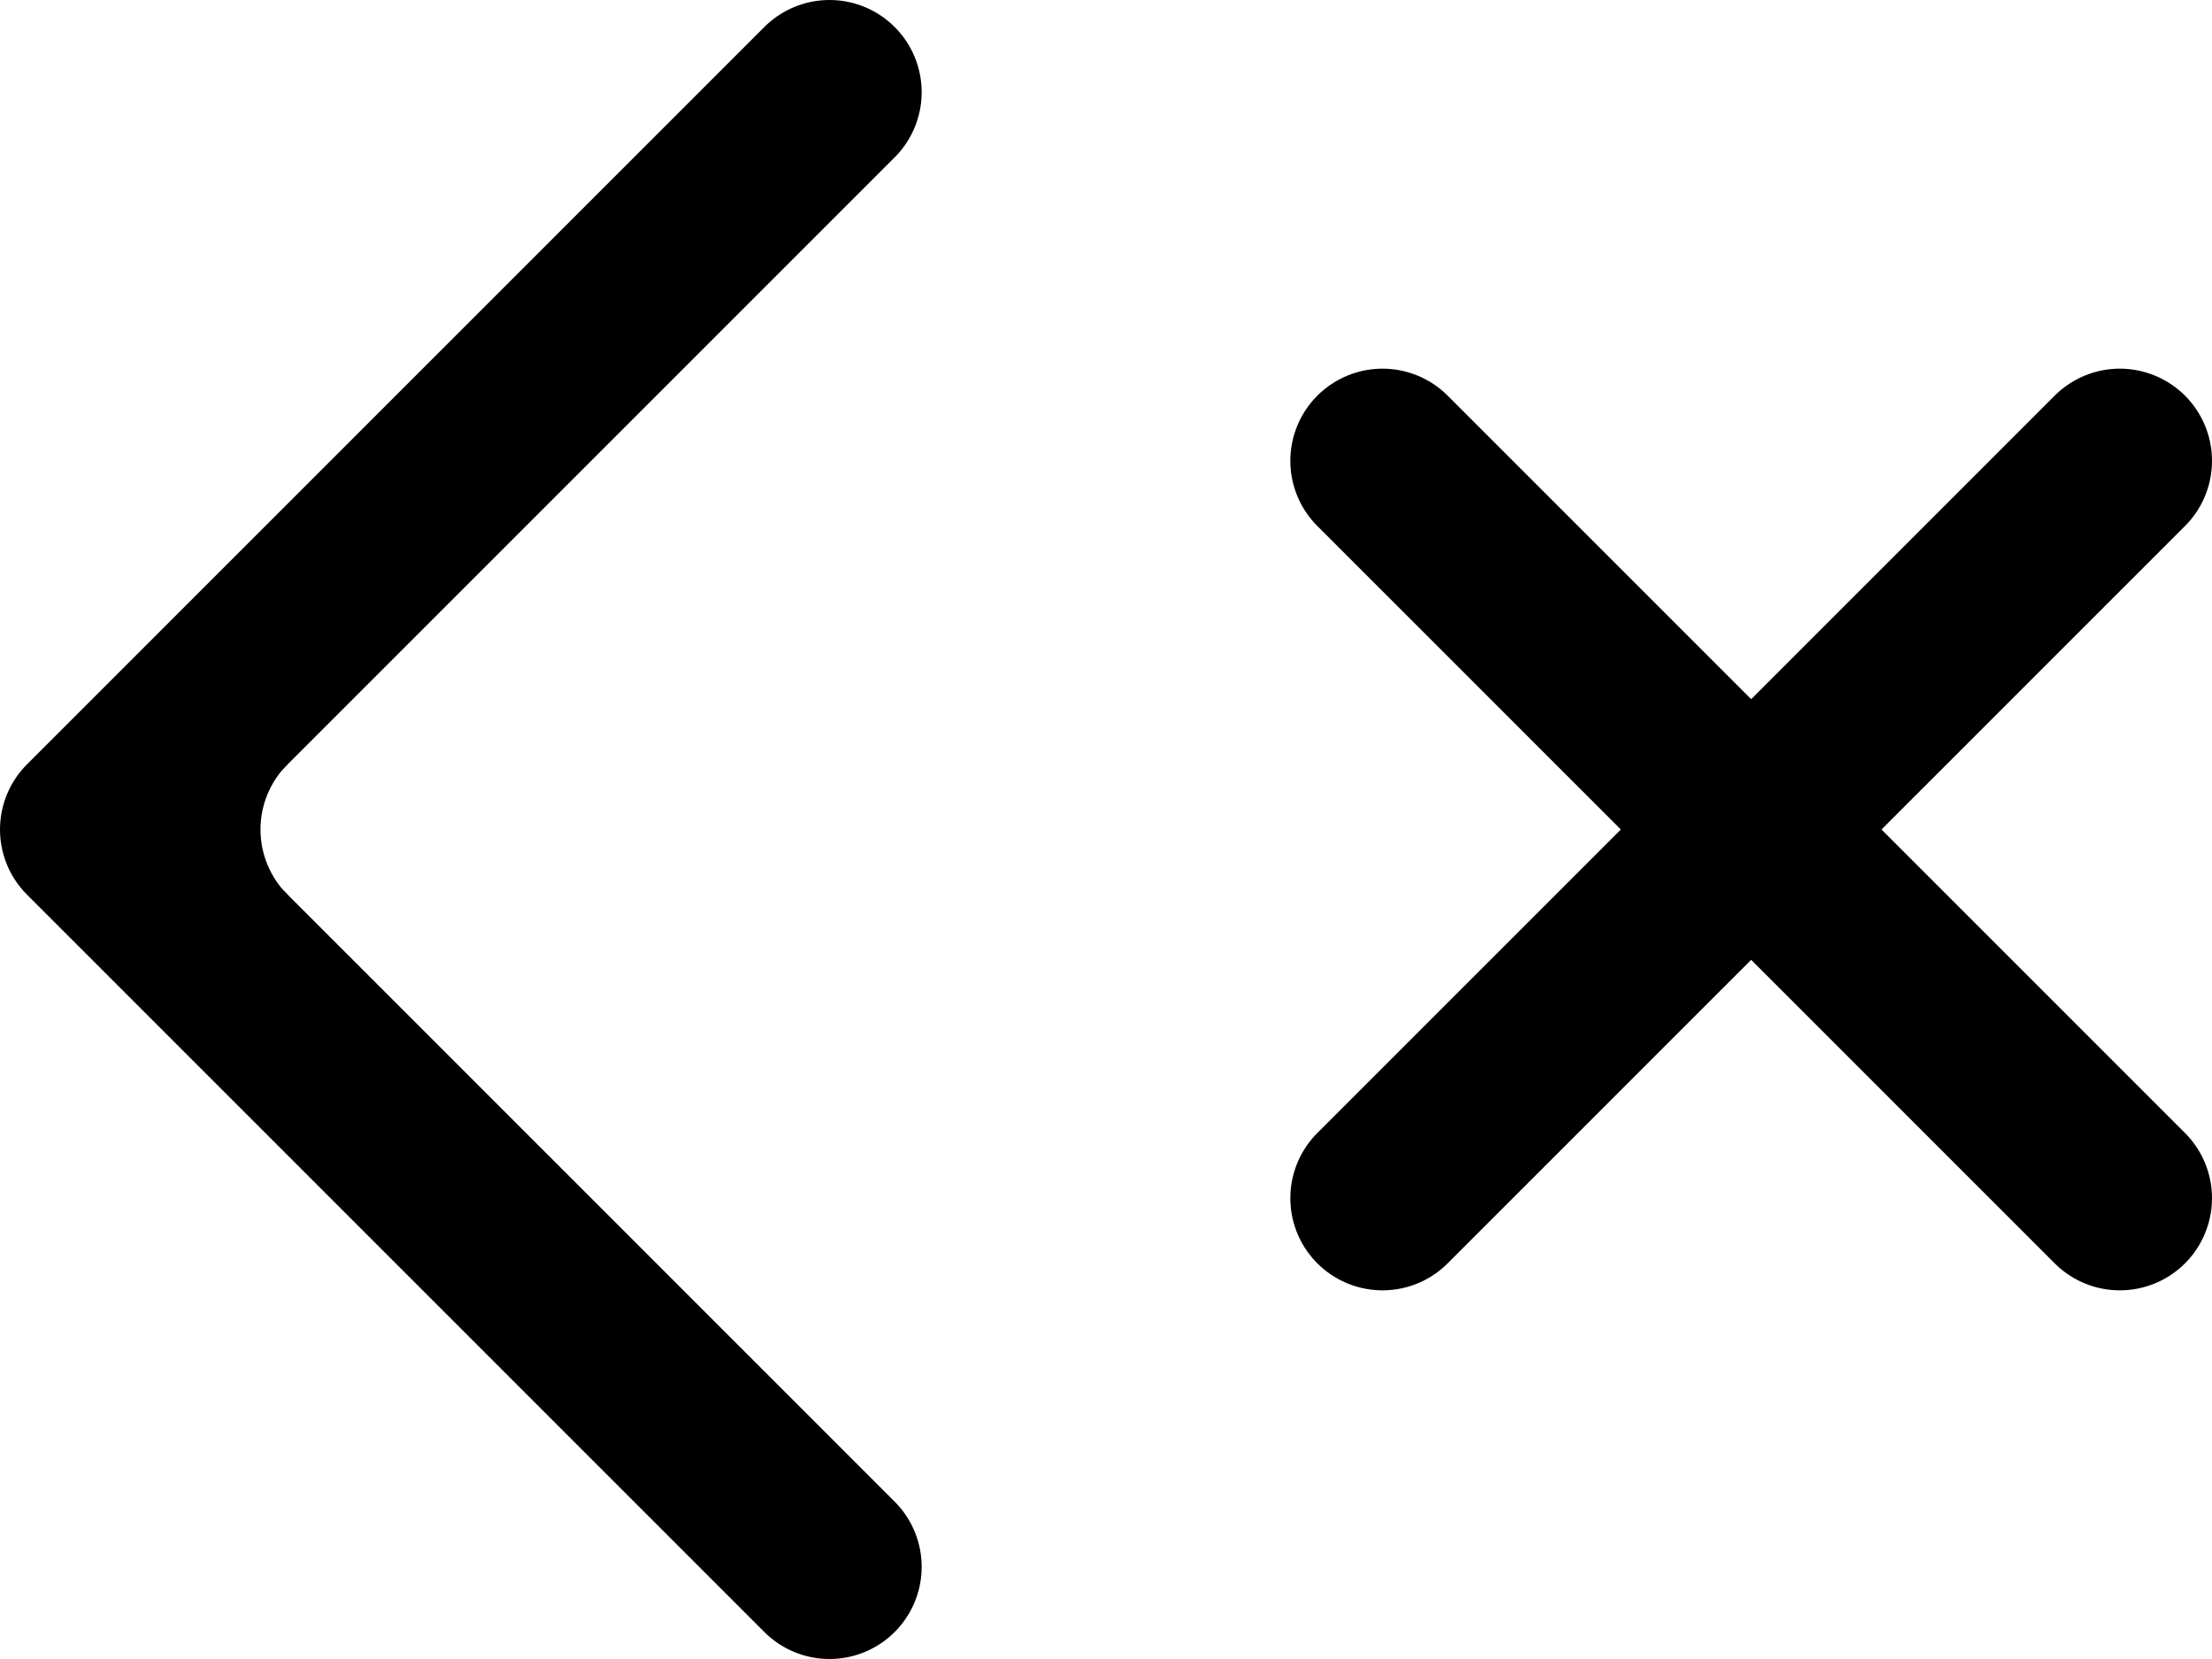
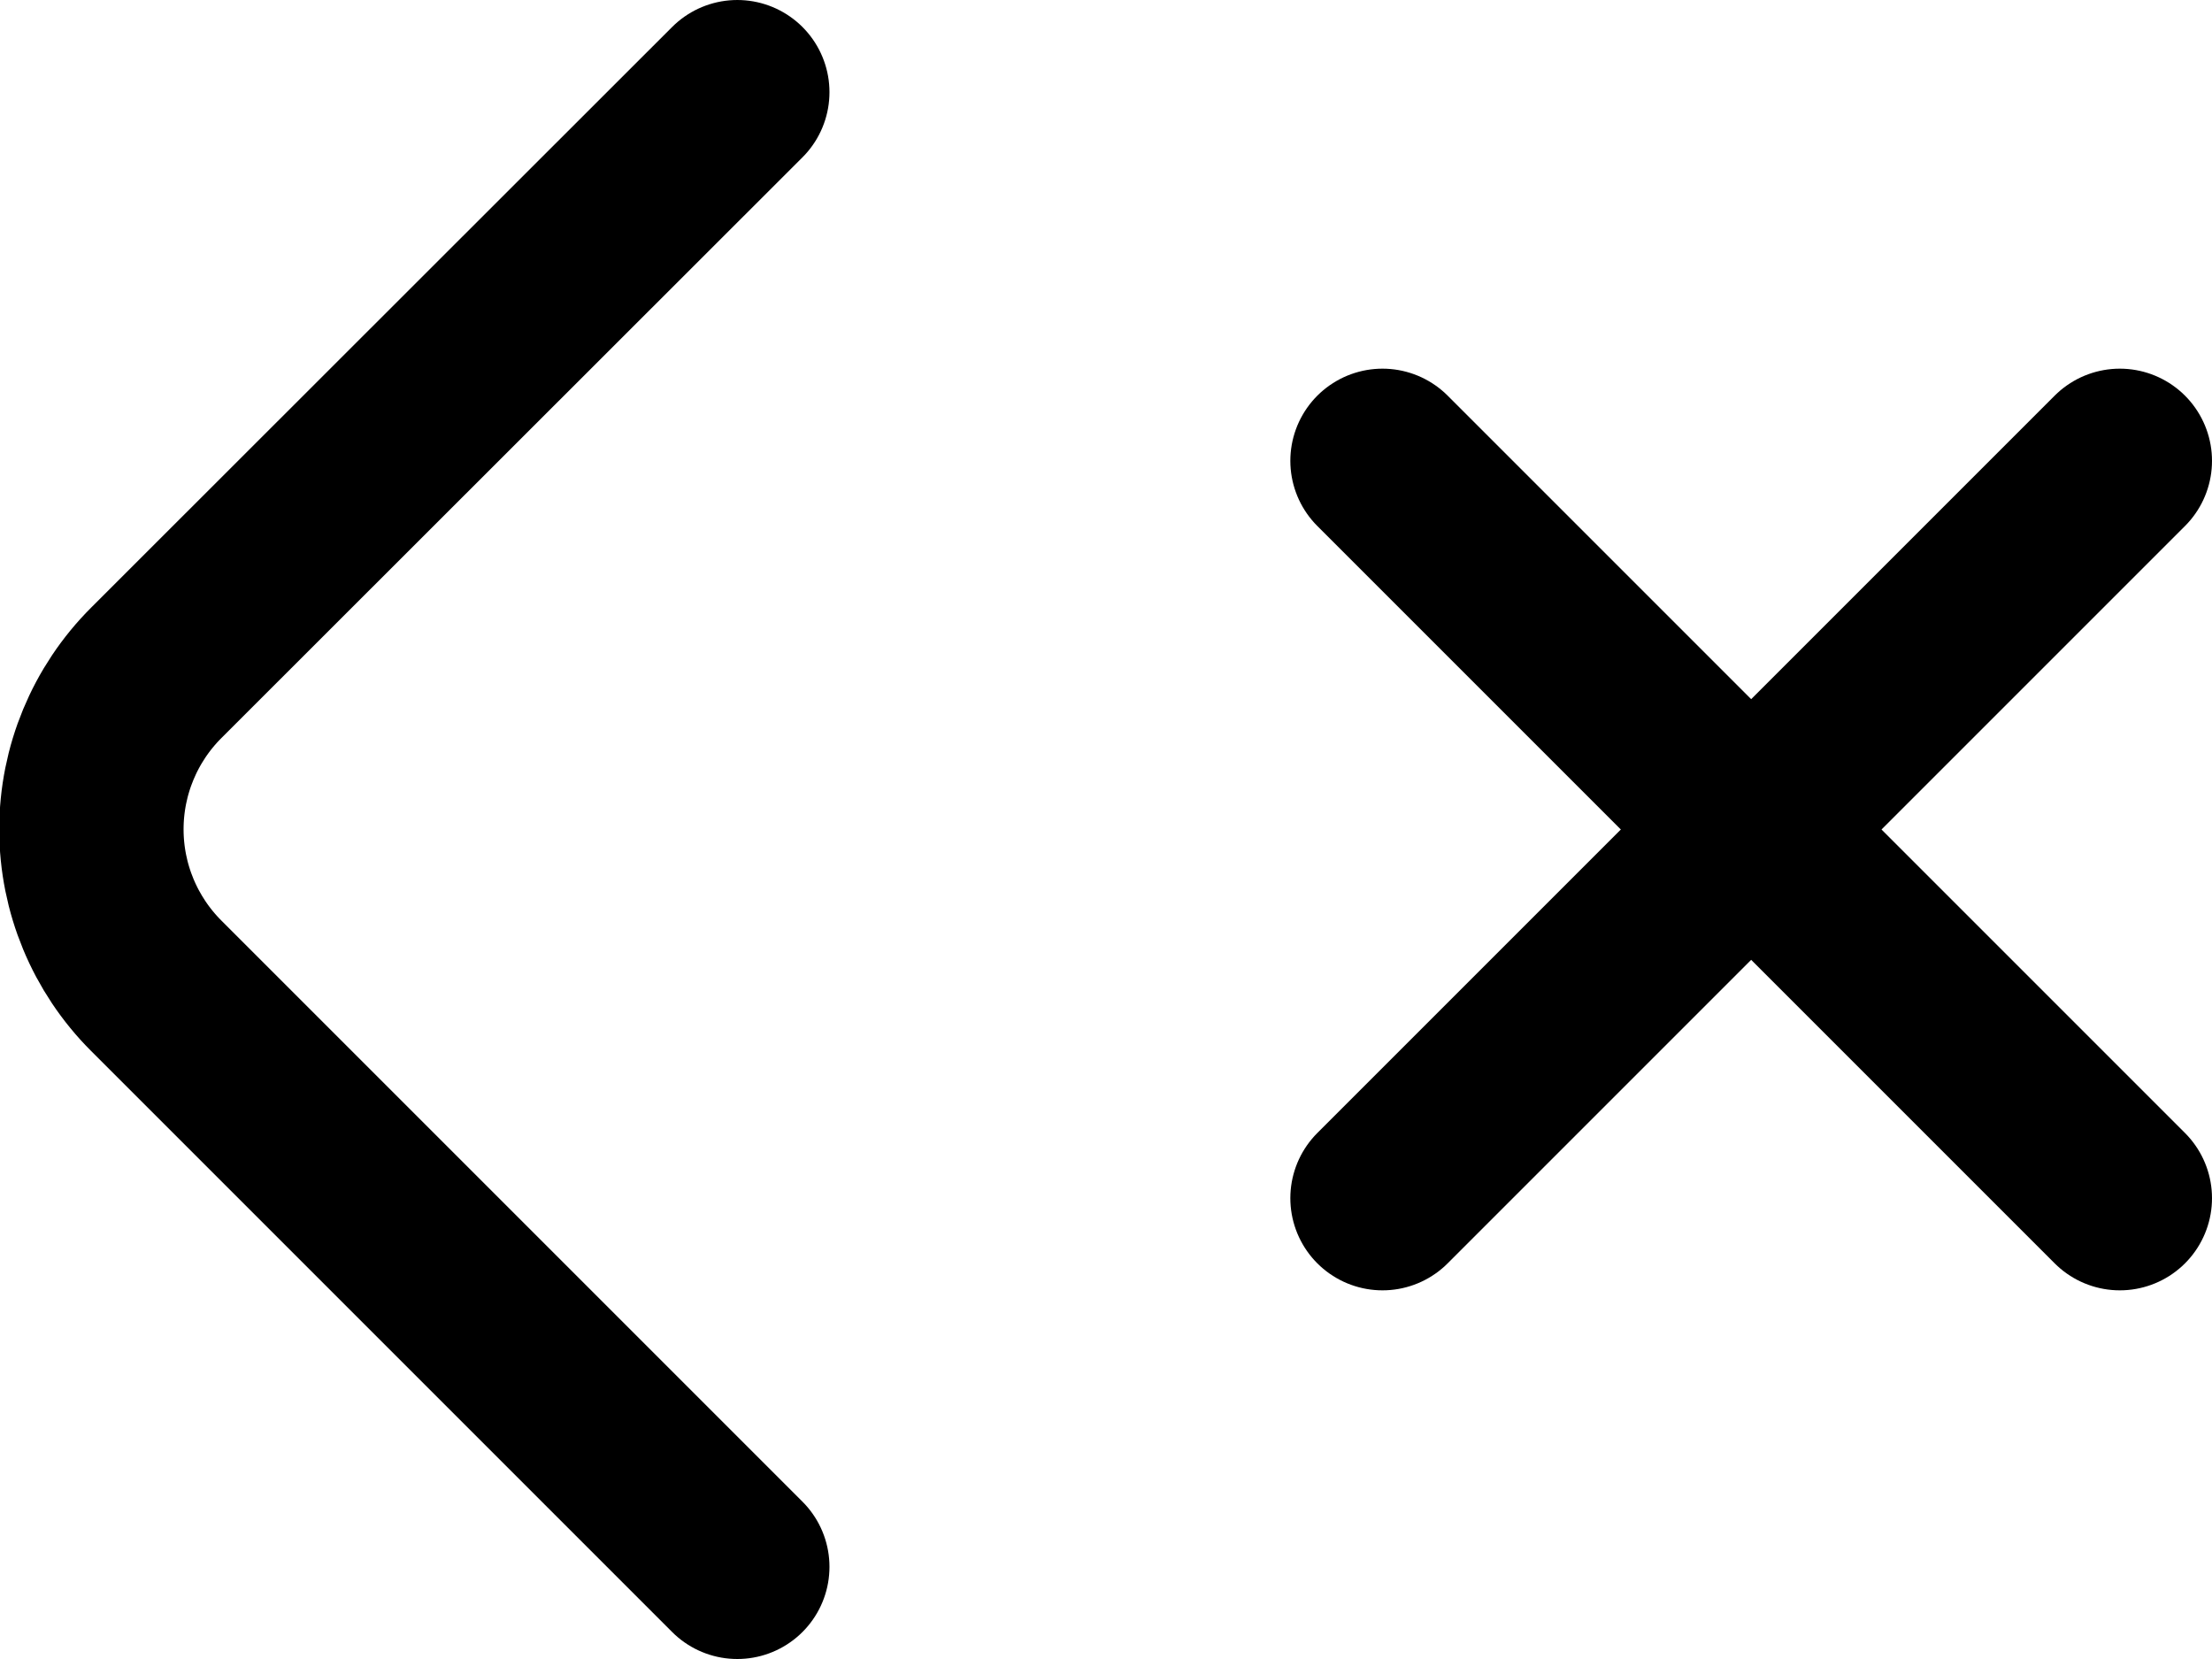
<svg xmlns="http://www.w3.org/2000/svg" width="6" height="4.5" viewBox="0 0 6 4.5" version="1.1" id="svg1">
-   <defs id="defs1" />
+   <defs id="defs1">
+     </defs>
  <g id="layer1">
-     <path style="fill:none;fill-opacity:1;stroke:#000000;stroke-width:0.5;stroke-linecap:round;stroke-linejoin:round;stroke-dasharray:none;stroke-opacity:1;paint-order:stroke fill markers" d="M 2.25,4.25 0.25,2.25 2.25,0.25" id="path3" />
+     <path style="fill:none;fill-opacity:1;stroke:#000000;stroke-width:0.5;stroke-linecap:round;stroke-linejoin:round;stroke-dasharray:none;stroke-opacity:1;paint-order:stroke fill markers" d="M 2.25,4.25 0.674,2.674 a 0.6,0.6 90 0 1 -5e-8,-0.849 L 2.25,0.25" id="path3" transform="translate(-0.2500892)" />
    <path style="fill:none;stroke:#000000;stroke-width:0.5;stroke-linecap:round;stroke-linejoin:round;stroke-opacity:1;paint-order:fill markers stroke" d="m 3.75,3.25 2,-2" id="path1" />
    <path style="fill:none;stroke:#000000;stroke-width:0.5;stroke-linecap:round;stroke-linejoin:round;stroke-opacity:1;paint-order:fill markers stroke" d="m 5.75,3.25 -2,-2" id="path2" />
-     <path id="rect1-1-3-6-0-9-6-9" style="fill:#000000;fill-opacity:1;stroke:none;stroke-width:0.5;stroke-linecap:round;stroke-linejoin:round;stroke-opacity:1;paint-order:fill markers stroke" d="M 0.604,1.896 0.78,2.073 a 0.25,0.25 0 0 0 0,0.354 L 0.604,2.604 0.427,2.427 0.25,2.25 0.427,2.073 Z" />
  </g>
</svg>
